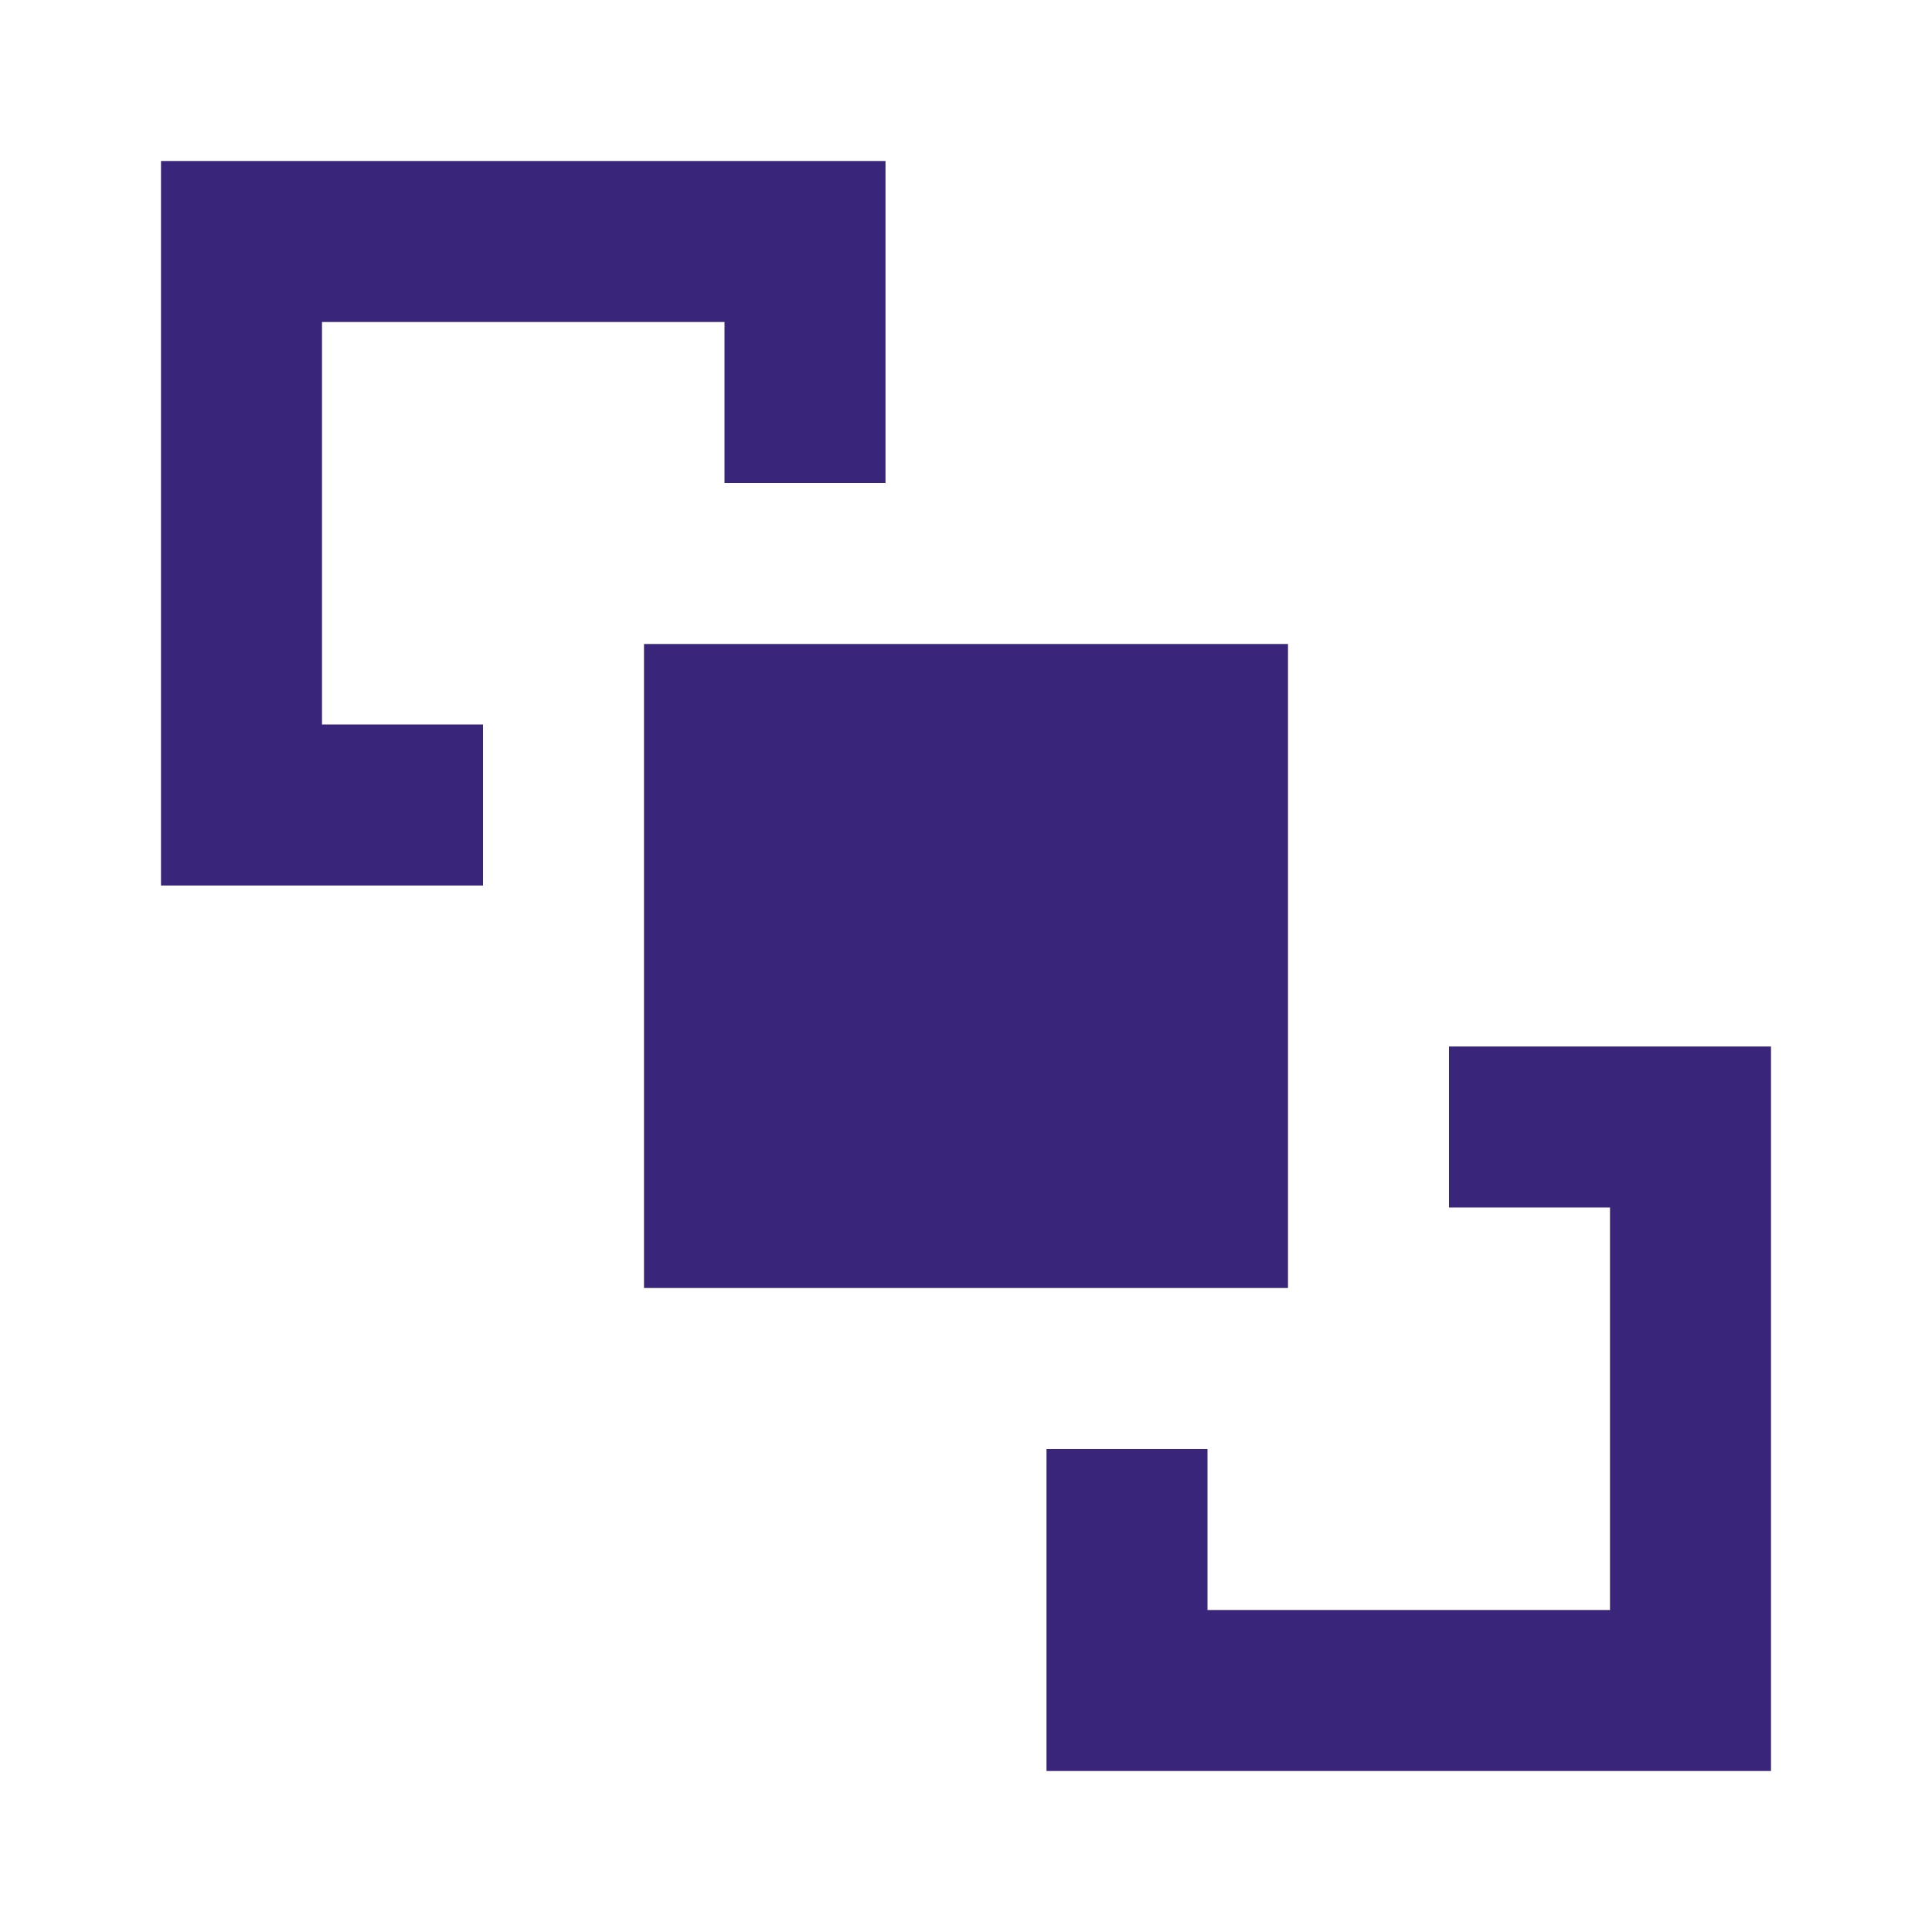
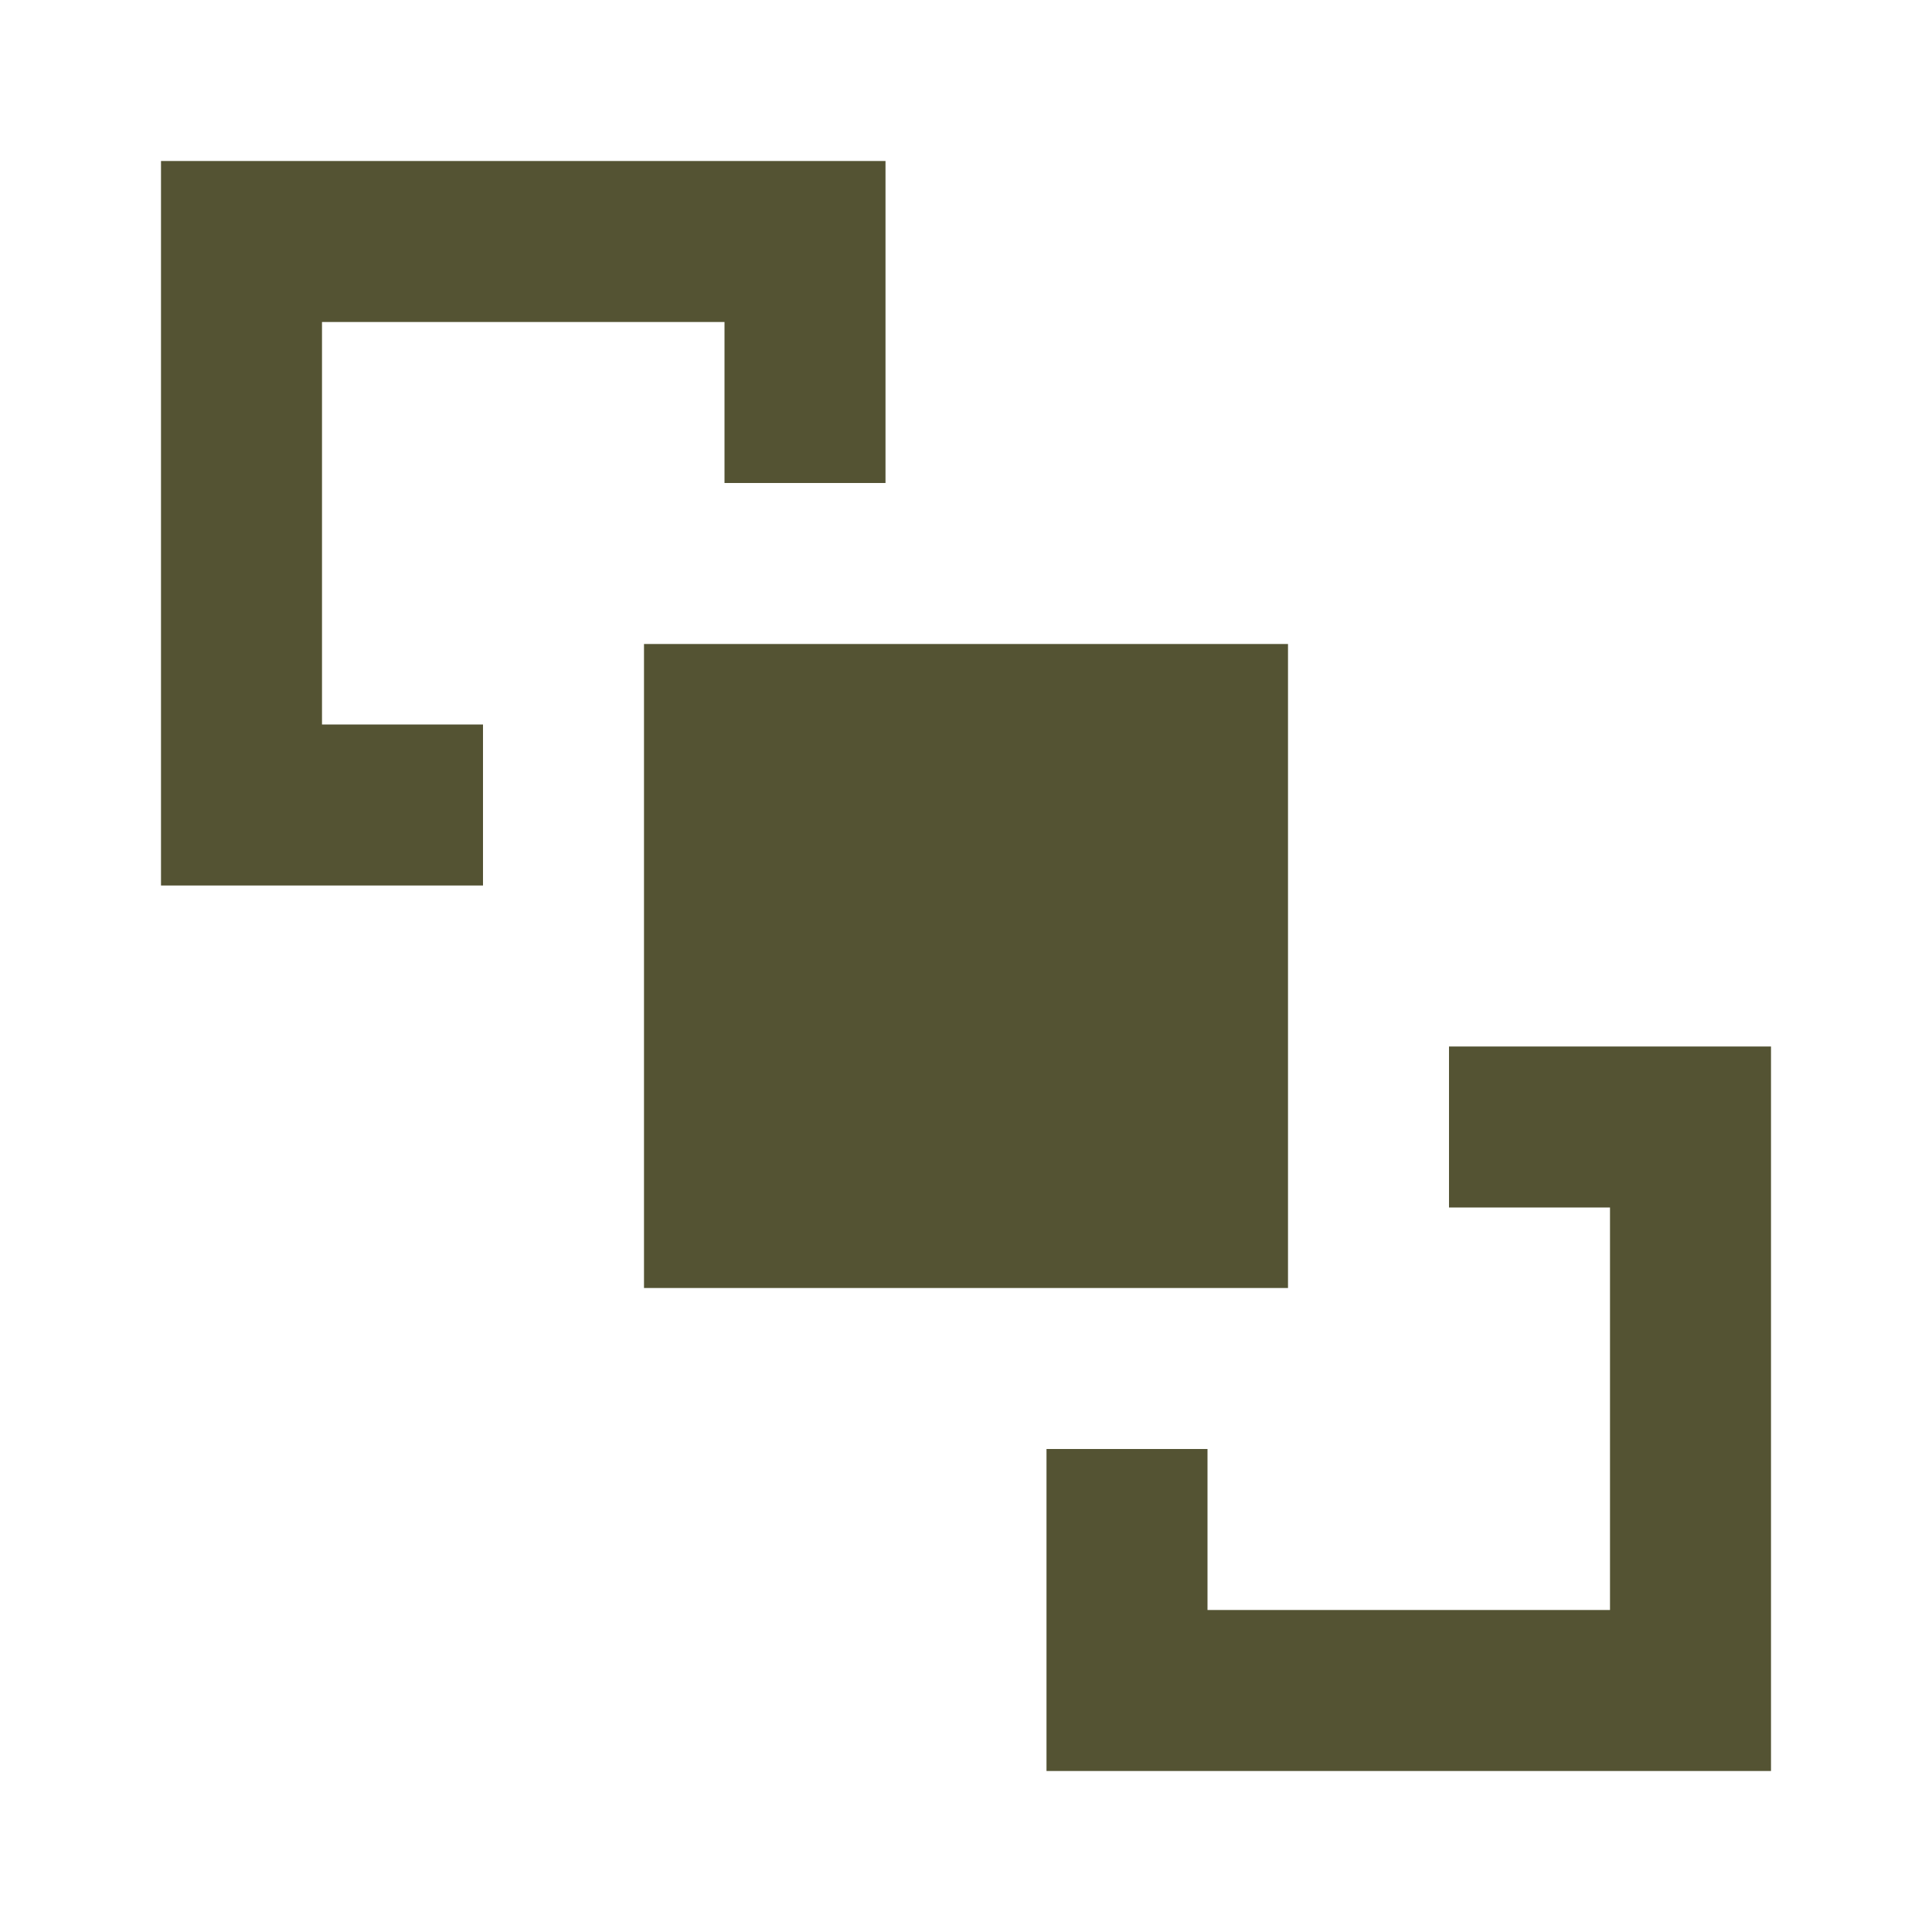
<svg xmlns="http://www.w3.org/2000/svg" width="24" height="24" viewBox="0 0 24 24" fill="none">
-   <path d="M2 2H11V6H9V4H4V9H6V11H2V2ZM22 13V22H13V18H15V20H20V15H18V13H22ZM8 8H16V16H8V8Z" fill="#392579" />
+   <path d="M2 2H11V6H9V4H4V9H6V11H2V2ZM22 13V22H13V18H15V20H20V15H18V13H22ZM8 8H16V16H8V8Z" fill="#545333" />
</svg>
